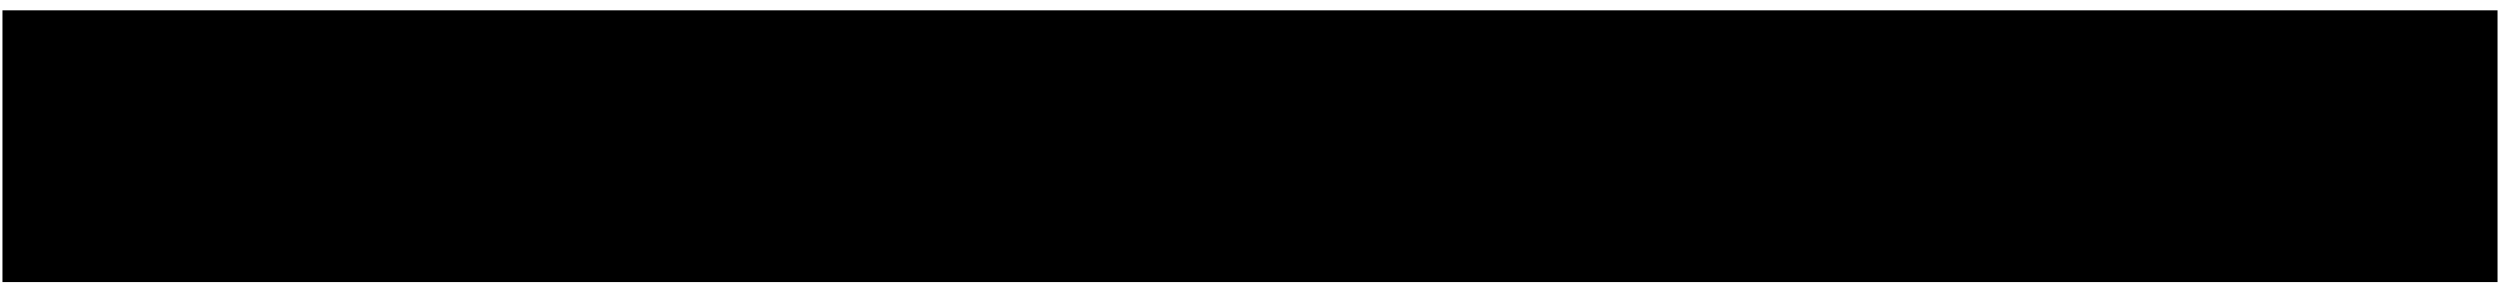
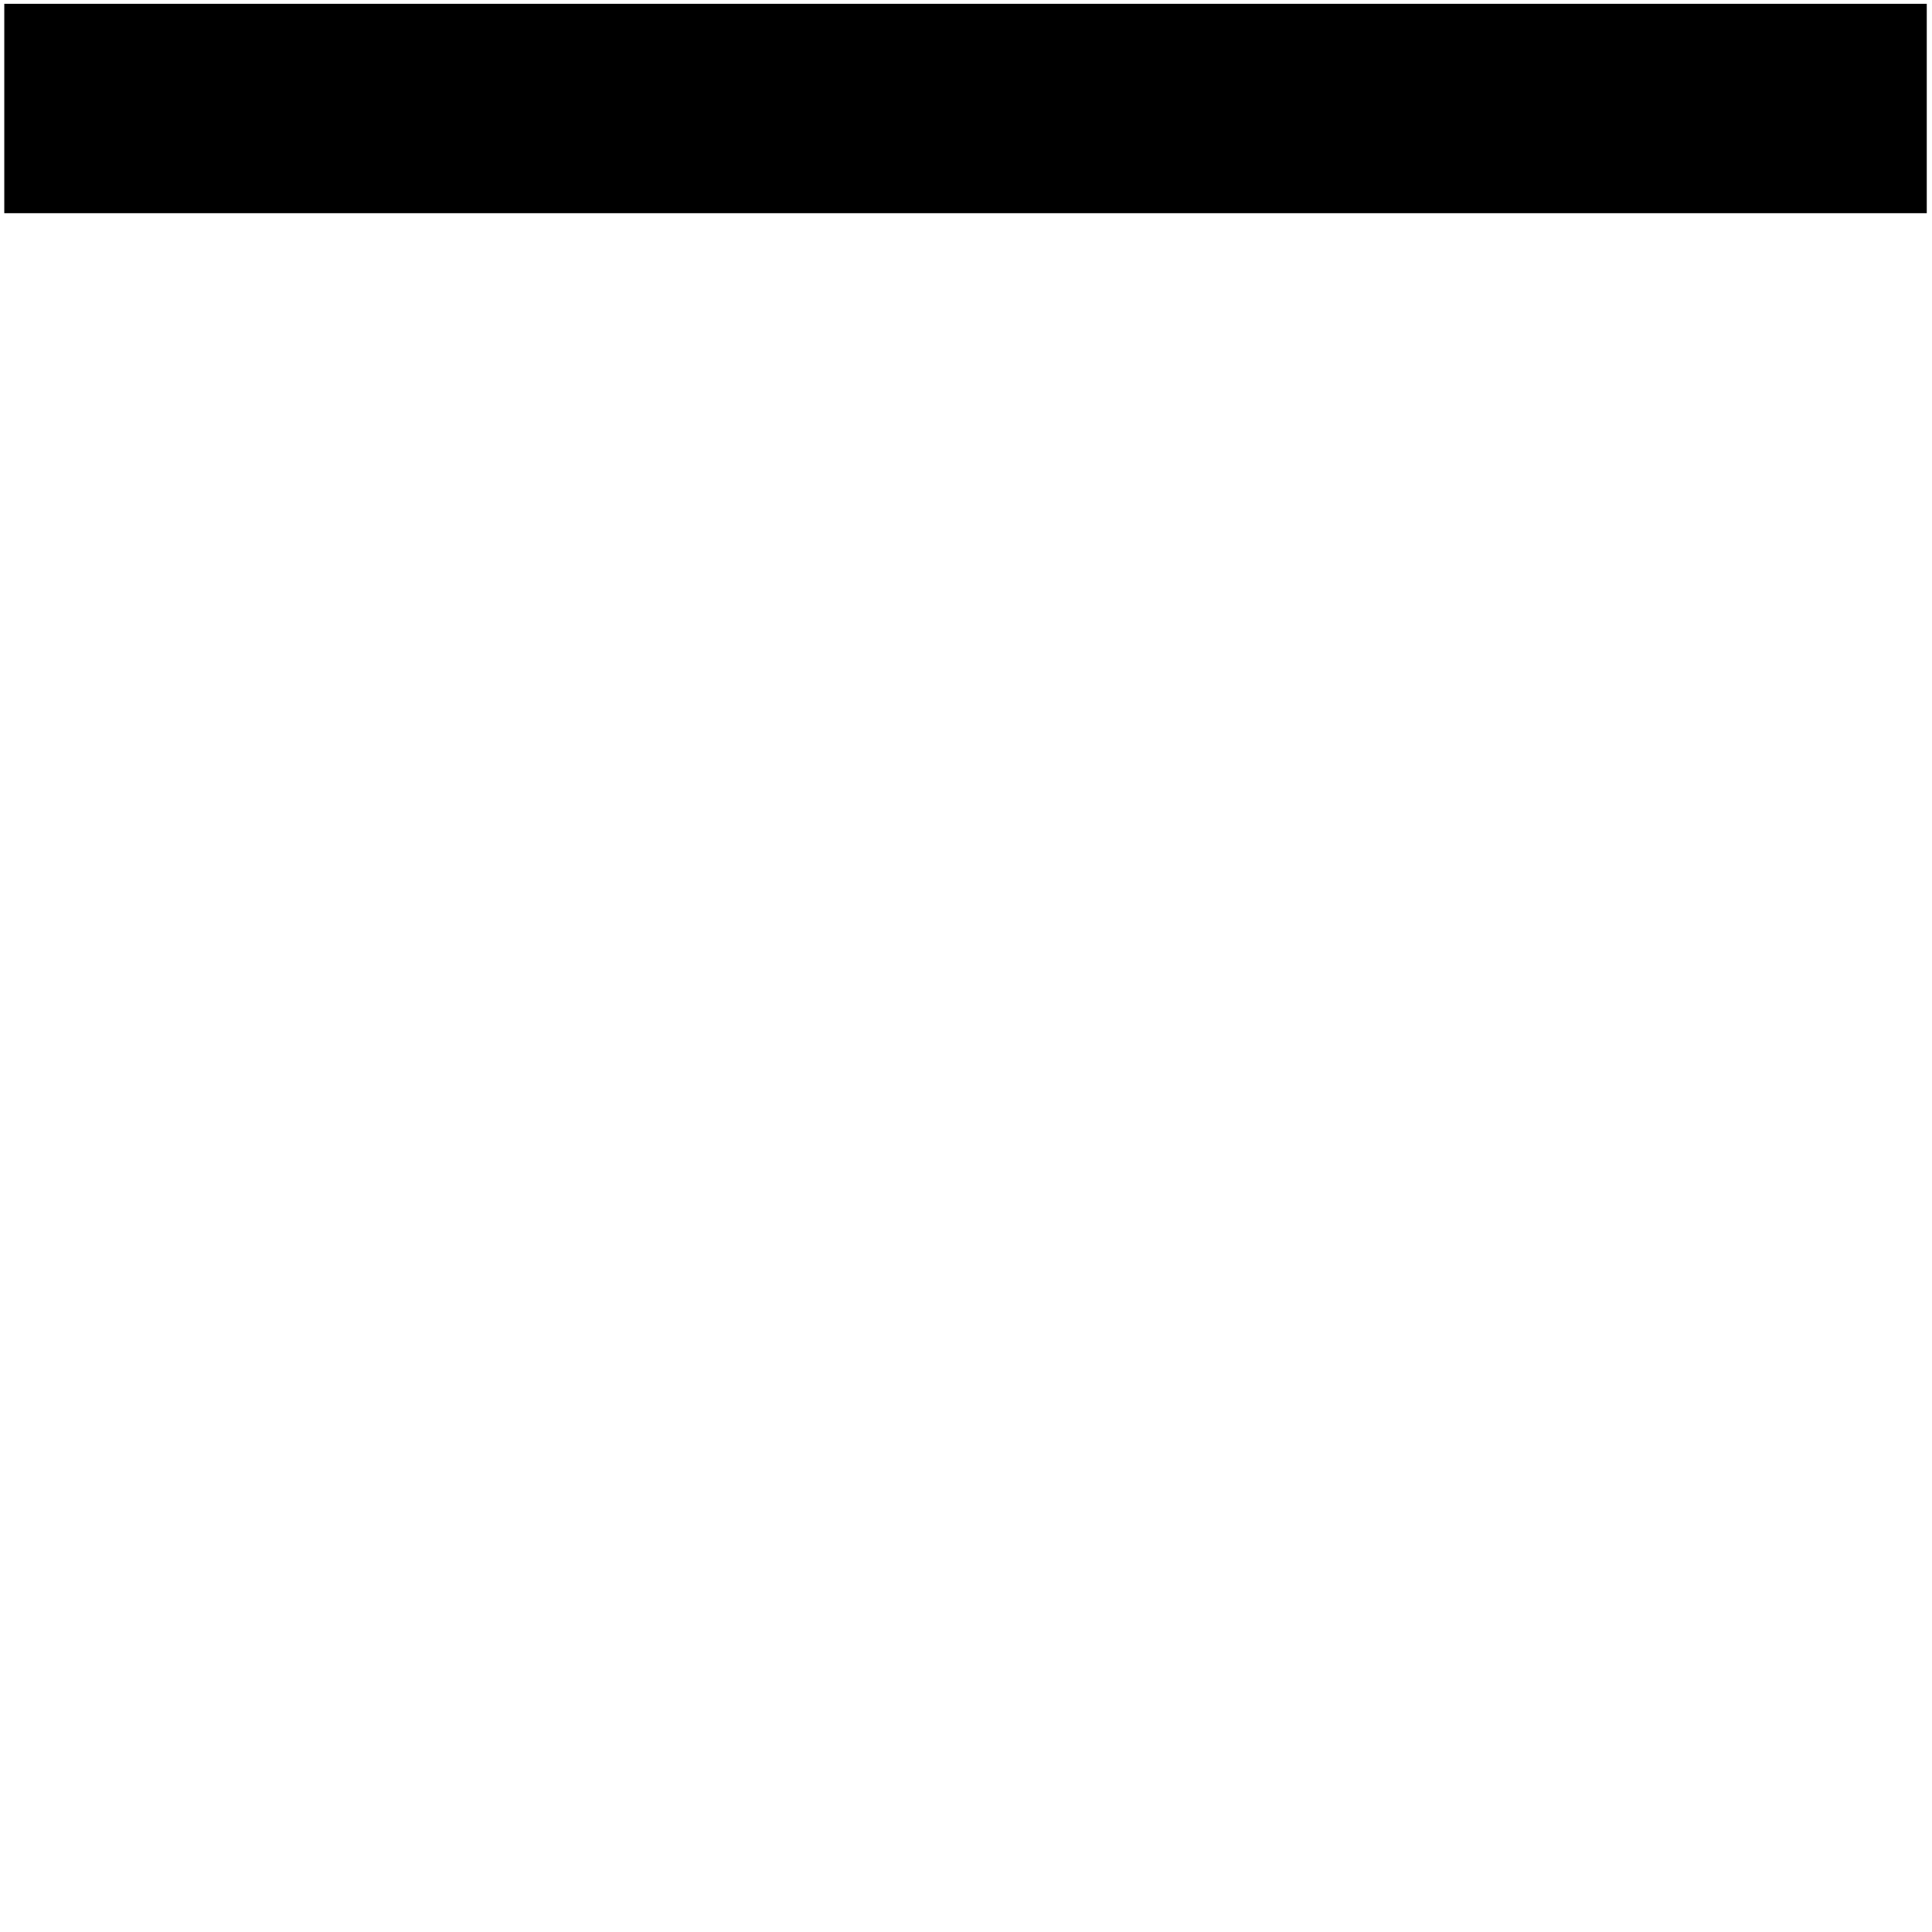
- <svg xmlns="http://www.w3.org/2000/svg" xmlns:ns1="http://schemas.microsoft.com/visio/2003/SVGExtensions/" width="42.75px" height="5px" viewBox="0 0 101.2 11.2" xml:space="preserve" color-interpolation-filters="sRGB" class="st2">
+ <svg xmlns="http://www.w3.org/2000/svg" xmlns:ns1="http://schemas.microsoft.com/visio/2003/SVGExtensions/" width="42.75px" height="42.75px" viewBox="0 0 101.5 101.35" xml:space="preserve" color-interpolation-filters="sRGB" class="st3">
  <ns1:documentProperties ns1:langID="1049" ns1:metric="true" ns1:viewMarkup="false" />
  <style type="text/css">
	
		.st1 {fill:#000000;stroke:none;stroke-linecap:butt;stroke-width:0.1}
- 		.st2 {fill:none;fill-rule:evenodd;font-size:12px;overflow:visible;stroke-linecap:square;stroke-miterlimit:3}
+ 		.st2 {fill:none;stroke:none;stroke-linecap:round;stroke-linejoin:round;stroke-width:0.25}
+ 		.st3 {fill:none;fill-rule:evenodd;font-size:12px;overflow:visible;stroke-linecap:square;stroke-miterlimit:3}
	
	</style>
  <g ns1:mID="0" ns1:index="1" ns1:groupContext="foregroundPage">
-     <ns1:pageProperties ns1:drawingScale="1" ns1:pageScale="1" ns1:drawingUnits="19" ns1:shadowOffsetX="9" ns1:shadowOffsetY="-9" />
-     <g id="shape9-1" ns1:mID="9" ns1:groupContext="shape" transform="translate(0.1,11.3) scale(1,-1)">
-       <path d="M0 5.7 L0 0.2 L50.5 0.2 L101 0.2 L101 5.7 L101 11.2 L50.5 11.2 L0 11.2 L0 5.7 Z" class="st1" />
+     <ns1:pageProperties ns1:drawingScale="1" ns1:pageScale="1" ns1:drawingUnits="19" ns1:shadowOffsetX="9.00003" ns1:shadowOffsetY="-9.00003" />
+     <g id="shape1-1" ns1:mID="1" ns1:groupContext="shape" transform="translate(0.225016,101.475) scale(1,-1)">
+       <path d="M0 95.85 L0 90.35 L50.5 90.35 L101 90.35 L101 95.85 L101 101.35 L50.5 101.35 L0 101.35 L0 95.85 Z" class="st1" />
+     </g>
+     <g id="shape10-3" ns1:mID="10" ns1:groupContext="shape" transform="translate(0.125,-0.125)">
+       <rect x="0" y="0.25" width="101.25" height="101.1" class="st2" />
    </g>
  </g>
</svg>
